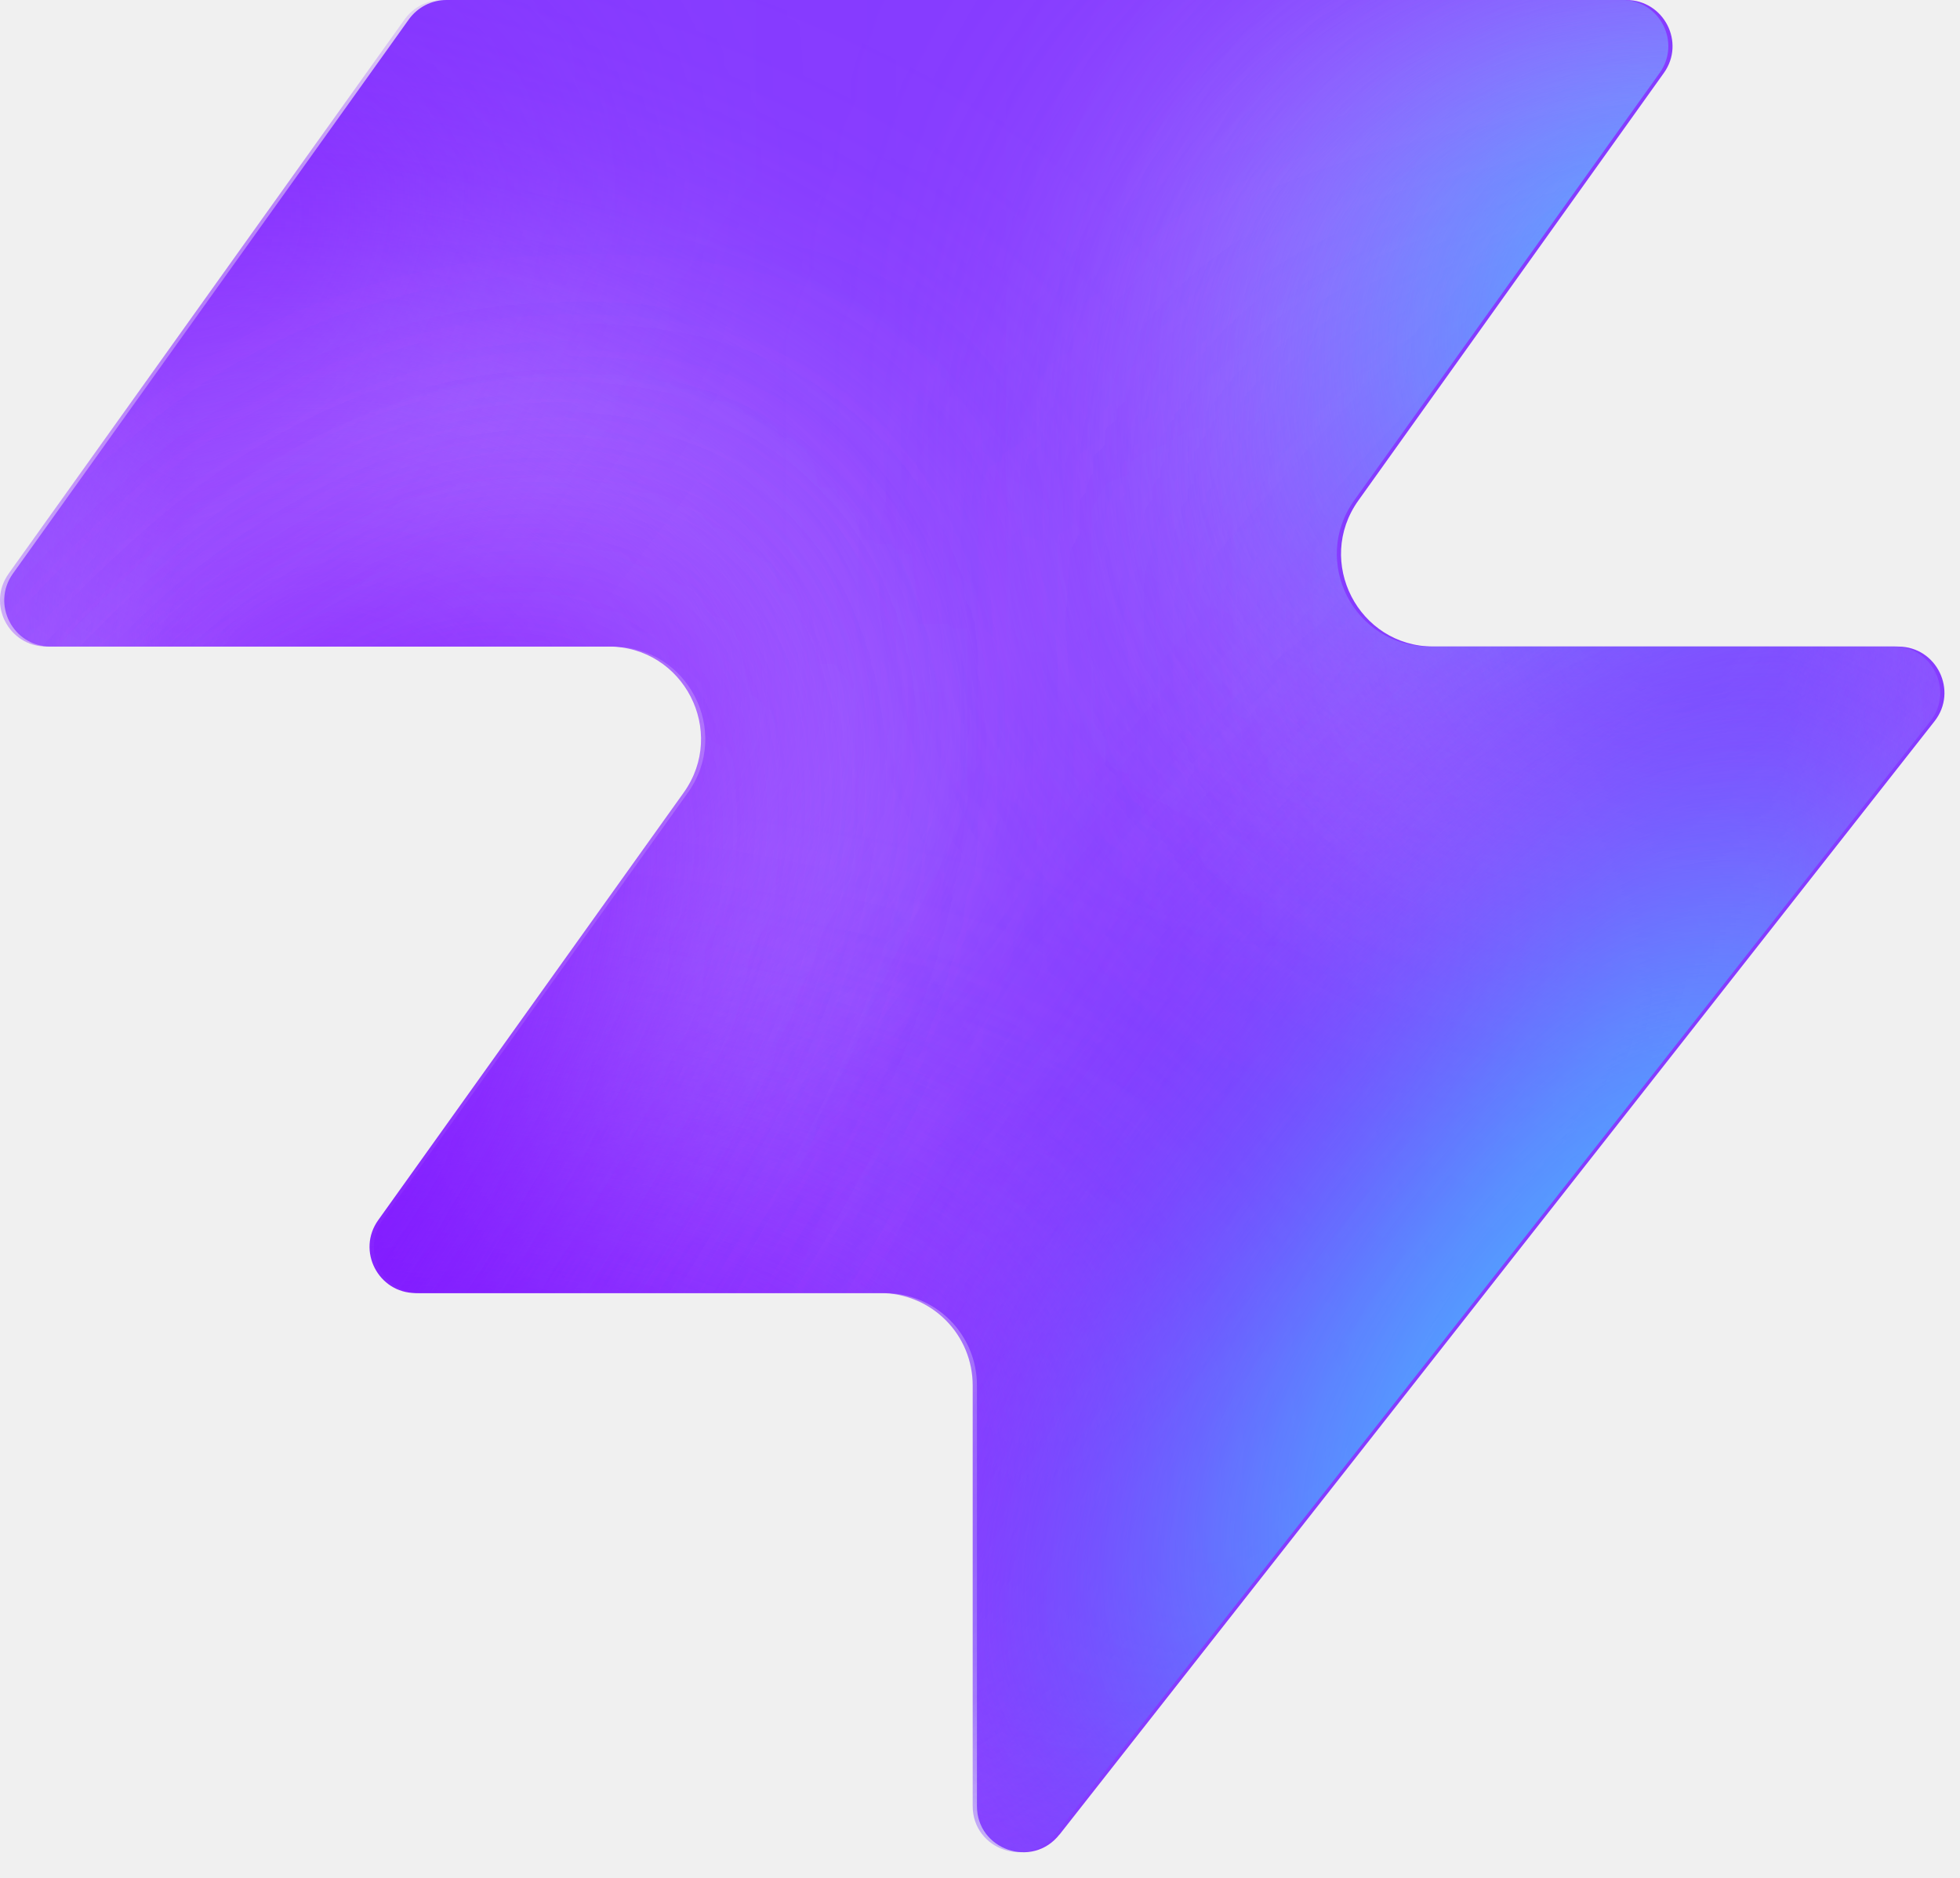
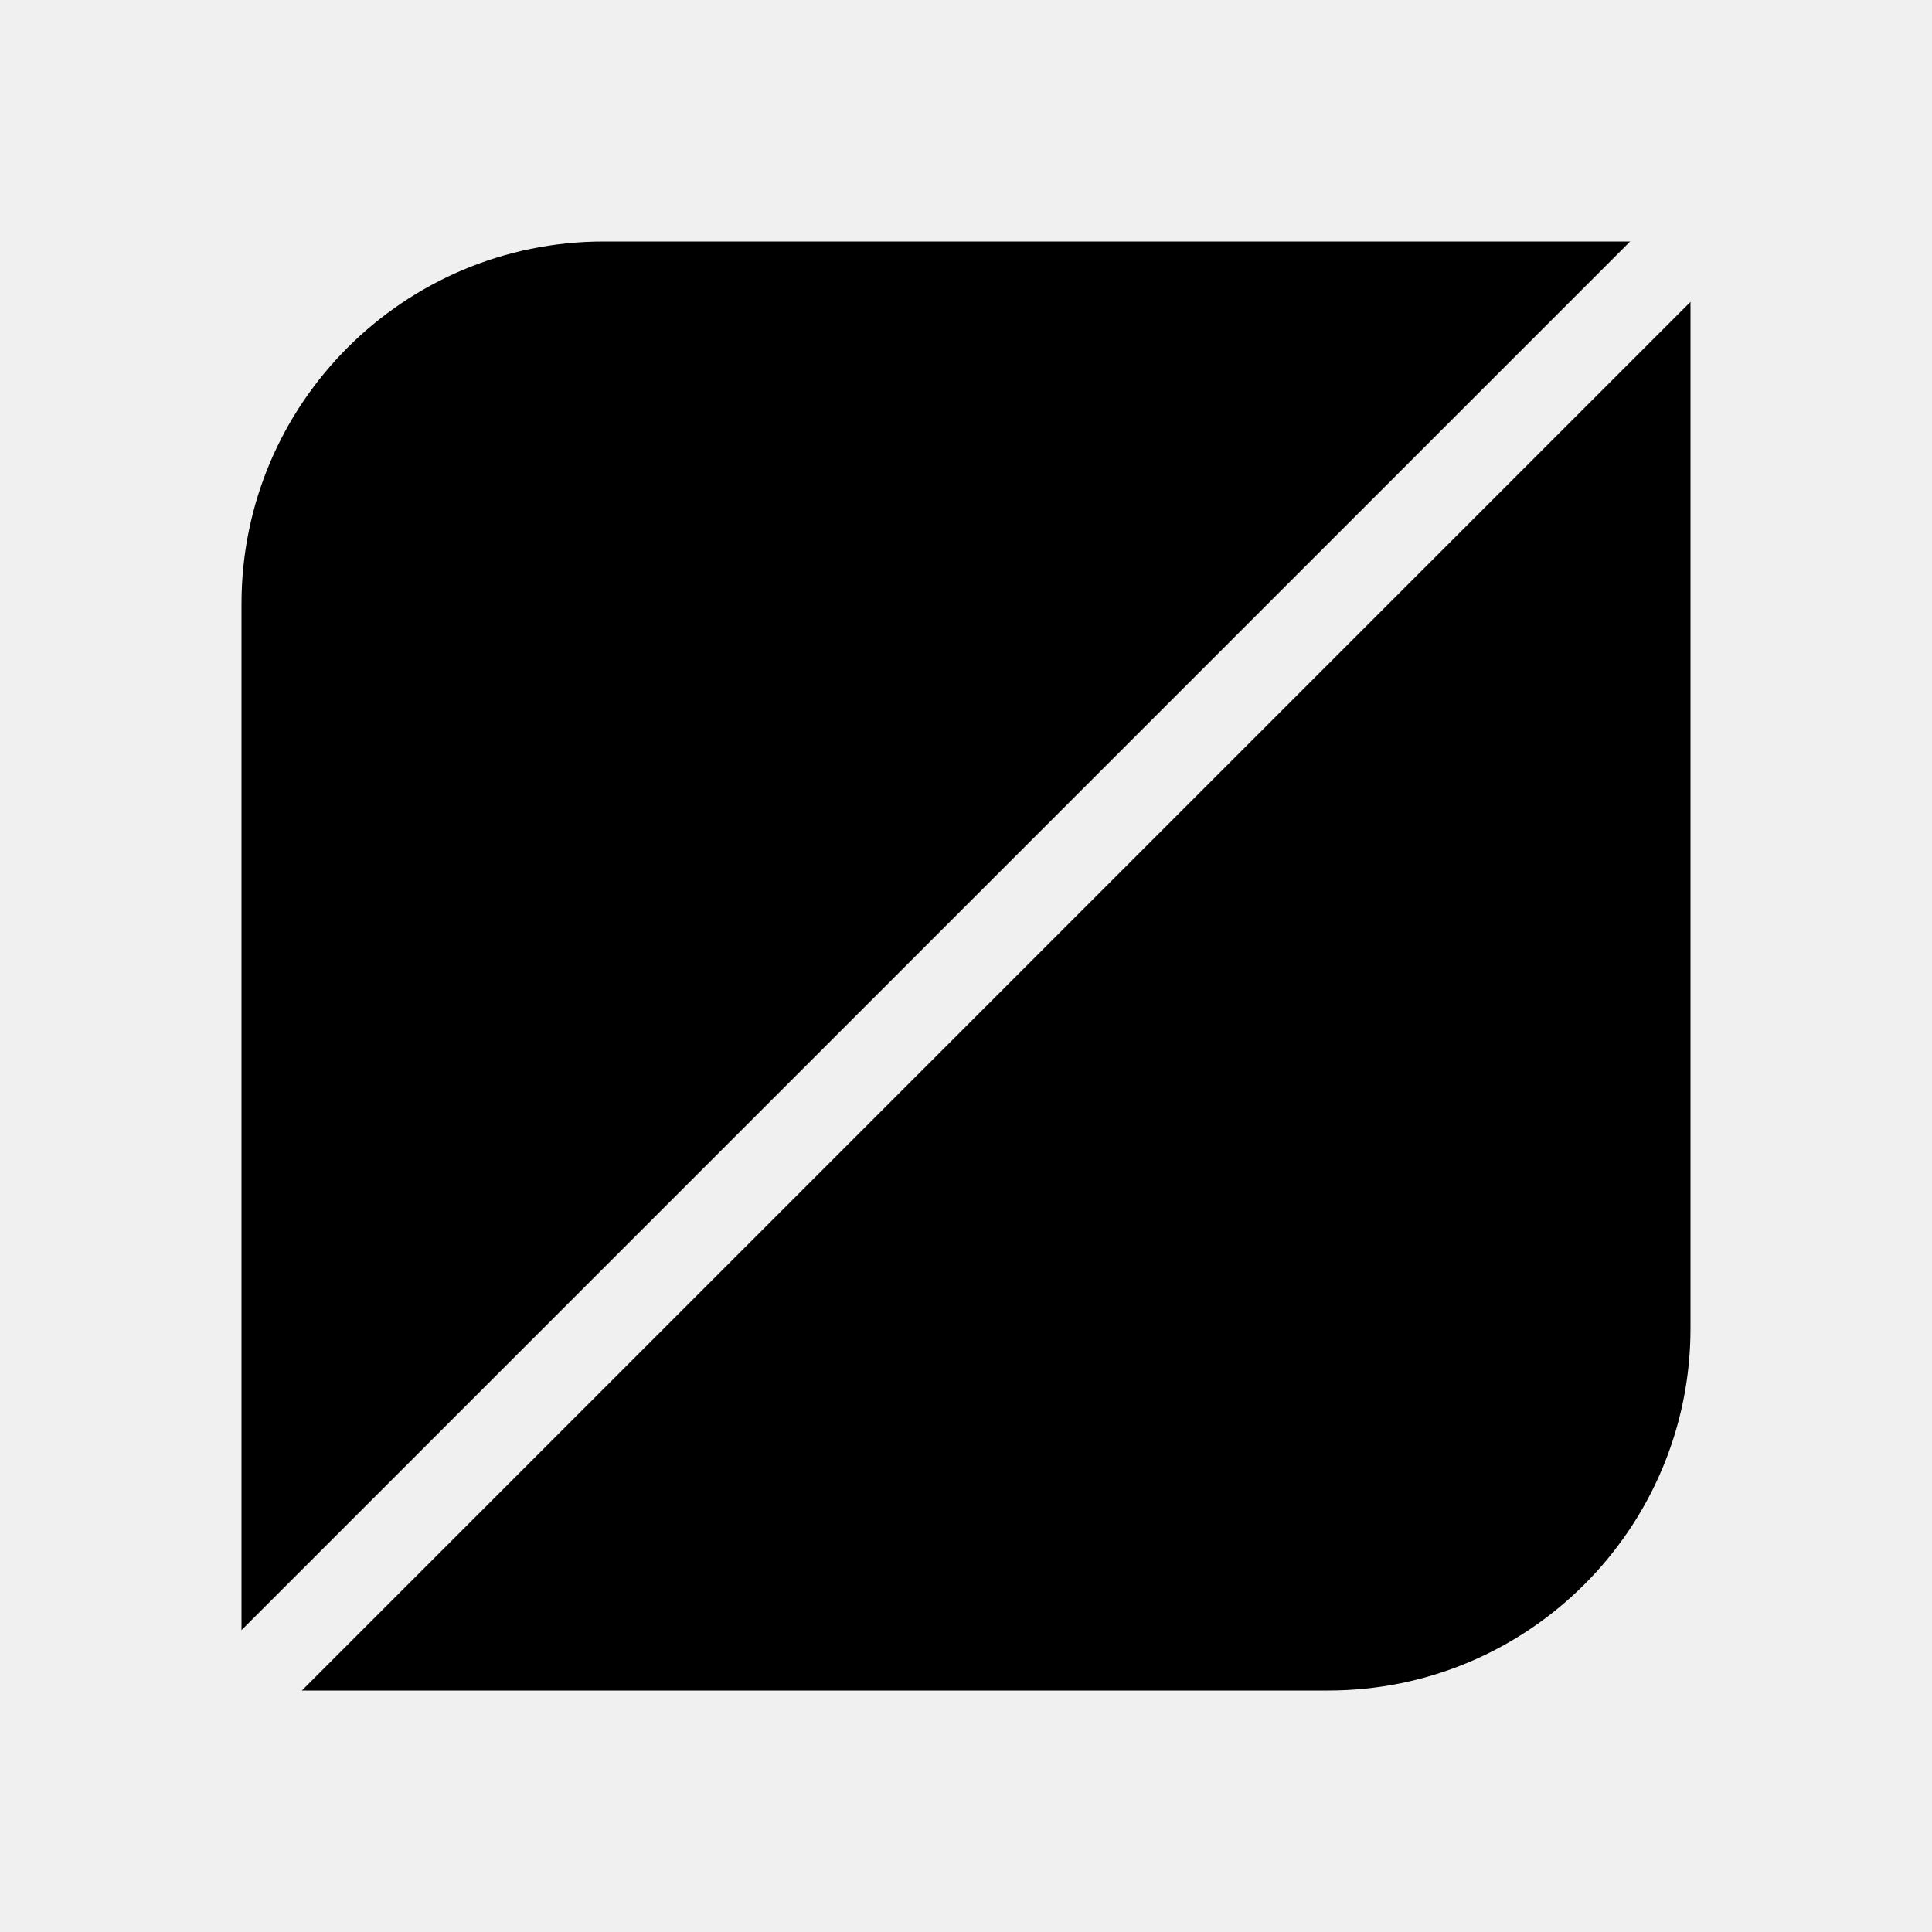
- <svg xmlns="http://www.w3.org/2000/svg" width="48" height="46" fill="none" viewBox="0 0 48 46">
-   <path fill="#863bff" d="M25.946 44.938c-.664.845-2.021.375-2.021-.698V33.937a2.26 2.26 0 0 0-2.262-2.262H10.287c-.92 0-1.456-1.04-.92-1.788l7.48-10.471c1.07-1.497 0-3.578-1.842-3.578H1.237c-.92 0-1.456-1.04-.92-1.788L10.013.474c.214-.297.556-.474.92-.474h28.894c.92 0 1.456 1.04.92 1.788l-7.48 10.471c-1.07 1.498 0 3.579 1.842 3.579h11.377c.943 0 1.473 1.088.89 1.83L25.947 44.94z" style="fill:#863bff;fill:color(display-p3 .525 .23 1);fill-opacity:1" />
-   <mask id="a" width="48" height="46" x="0" y="0" maskUnits="userSpaceOnUse" style="mask-type:alpha">
-     <path fill="#000" d="M25.842 44.938c-.664.844-2.021.375-2.021-.698V33.937a2.26 2.26 0 0 0-2.262-2.262H10.183c-.92 0-1.456-1.04-.92-1.788l7.48-10.471c1.07-1.498 0-3.579-1.842-3.579H1.133c-.92 0-1.456-1.04-.92-1.787L9.91.473c.214-.297.556-.474.92-.474h28.894c.92 0 1.456 1.04.92 1.788l-7.48 10.471c-1.07 1.498 0 3.578 1.842 3.578h11.377c.943 0 1.473 1.088.89 1.832L25.843 44.94z" style="fill:#000;fill-opacity:1" />
-   </mask>
-   <g mask="url(#a)">
-     <g filter="url(#b)">
-       <ellipse cx="5.508" cy="14.704" fill="#ede6ff" rx="5.508" ry="14.704" style="fill:#ede6ff;fill:color(display-p3 .927 .903 1);fill-opacity:1" transform="matrix(.00324 1 1 -.00324 -4.47 31.516)" />
-     </g>
-     <g filter="url(#c)">
-       <ellipse cx="10.399" cy="29.851" fill="#ede6ff" rx="10.399" ry="29.851" style="fill:#ede6ff;fill:color(display-p3 .927 .903 1);fill-opacity:1" transform="matrix(.00324 1 1 -.00324 -39.328 7.883)" />
-     </g>
-     <g filter="url(#d)">
-       <ellipse cx="5.508" cy="30.487" fill="#7e14ff" rx="5.508" ry="30.487" style="fill:#7e14ff;fill:color(display-p3 .492 .077 1);fill-opacity:1" transform="rotate(89.814 -25.913 -14.639)scale(1 -1)" />
-     </g>
-     <g filter="url(#e)">
-       <ellipse cx="5.508" cy="30.599" fill="#7e14ff" rx="5.508" ry="30.599" style="fill:#7e14ff;fill:color(display-p3 .492 .077 1);fill-opacity:1" transform="rotate(89.814 -32.644 -3.334)scale(1 -1)" />
-     </g>
-     <g filter="url(#f)">
-       <ellipse cx="5.508" cy="30.599" fill="#7e14ff" rx="5.508" ry="30.599" style="fill:#7e14ff;fill:color(display-p3 .492 .077 1);fill-opacity:1" transform="matrix(.00324 1 1 -.00324 -34.34 30.47)" />
-     </g>
-     <g filter="url(#g)">
-       <ellipse cx="14.072" cy="22.078" fill="#ede6ff" rx="14.072" ry="22.078" style="fill:#ede6ff;fill:color(display-p3 .927 .903 1);fill-opacity:1" transform="rotate(93.35 24.506 48.493)scale(-1 1)" />
-     </g>
-     <g filter="url(#h)">
-       <ellipse cx="3.47" cy="21.501" fill="#7e14ff" rx="3.47" ry="21.501" style="fill:#7e14ff;fill:color(display-p3 .492 .077 1);fill-opacity:1" transform="rotate(89.009 28.708 47.59)scale(-1 1)" />
-     </g>
-     <g filter="url(#i)">
-       <ellipse cx="3.47" cy="21.501" fill="#7e14ff" rx="3.47" ry="21.501" style="fill:#7e14ff;fill:color(display-p3 .492 .077 1);fill-opacity:1" transform="rotate(89.009 28.708 47.59)scale(-1 1)" />
-     </g>
-     <g filter="url(#j)">
-       <ellipse cx=".387" cy="8.972" fill="#7e14ff" rx="4.407" ry="29.108" style="fill:#7e14ff;fill:color(display-p3 .492 .077 1);fill-opacity:1" transform="rotate(39.51 .387 8.972)" />
-     </g>
-     <g filter="url(#k)">
-       <ellipse cx="47.523" cy="-6.092" fill="#7e14ff" rx="4.407" ry="29.108" style="fill:#7e14ff;fill:color(display-p3 .492 .077 1);fill-opacity:1" transform="rotate(37.892 47.523 -6.092)" />
-     </g>
-     <g filter="url(#l)">
-       <ellipse cx="41.412" cy="6.333" fill="#47bfff" rx="5.971" ry="9.665" style="fill:#47bfff;fill:color(display-p3 .28 .748 1);fill-opacity:1" transform="rotate(37.892 41.412 6.333)" />
-     </g>
-     <g filter="url(#m)">
-       <ellipse cx="-1.879" cy="38.332" fill="#7e14ff" rx="4.407" ry="29.108" style="fill:#7e14ff;fill:color(display-p3 .492 .077 1);fill-opacity:1" transform="rotate(37.892 -1.88 38.332)" />
-     </g>
-     <g filter="url(#n)">
-       <ellipse cx="-1.879" cy="38.332" fill="#7e14ff" rx="4.407" ry="29.108" style="fill:#7e14ff;fill:color(display-p3 .492 .077 1);fill-opacity:1" transform="rotate(37.892 -1.88 38.332)" />
-     </g>
-     <g filter="url(#o)">
-       <ellipse cx="35.651" cy="29.907" fill="#7e14ff" rx="4.407" ry="29.108" style="fill:#7e14ff;fill:color(display-p3 .492 .077 1);fill-opacity:1" transform="rotate(37.892 35.651 29.907)" />
-     </g>
-     <g filter="url(#p)">
-       <ellipse cx="38.418" cy="32.4" fill="#47bfff" rx="5.971" ry="15.297" style="fill:#47bfff;fill:color(display-p3 .28 .748 1);fill-opacity:1" transform="rotate(37.892 38.418 32.4)" />
-     </g>
-   </g>
-   <defs>
-     <filter id="b" width="60.045" height="41.654" x="-19.77" y="16.149" color-interpolation-filters="sRGB" filterUnits="userSpaceOnUse">
-       <feFlood flood-opacity="0" result="BackgroundImageFix" />
-       <feBlend in="SourceGraphic" in2="BackgroundImageFix" result="shape" />
-       <feGaussianBlur result="effect1_foregroundBlur_2002_17158" stdDeviation="7.659" />
-     </filter>
-     <filter id="c" width="90.34" height="51.437" x="-54.613" y="-7.533" color-interpolation-filters="sRGB" filterUnits="userSpaceOnUse">
-       <feFlood flood-opacity="0" result="BackgroundImageFix" />
-       <feBlend in="SourceGraphic" in2="BackgroundImageFix" result="shape" />
-       <feGaussianBlur result="effect1_foregroundBlur_2002_17158" stdDeviation="7.659" />
-     </filter>
-     <filter id="d" width="79.355" height="29.4" x="-49.64" y="2.03" color-interpolation-filters="sRGB" filterUnits="userSpaceOnUse">
-       <feFlood flood-opacity="0" result="BackgroundImageFix" />
-       <feBlend in="SourceGraphic" in2="BackgroundImageFix" result="shape" />
-       <feGaussianBlur result="effect1_foregroundBlur_2002_17158" stdDeviation="4.596" />
-     </filter>
-     <filter id="e" width="79.579" height="29.4" x="-45.045" y="20.029" color-interpolation-filters="sRGB" filterUnits="userSpaceOnUse">
-       <feFlood flood-opacity="0" result="BackgroundImageFix" />
-       <feBlend in="SourceGraphic" in2="BackgroundImageFix" result="shape" />
-       <feGaussianBlur result="effect1_foregroundBlur_2002_17158" stdDeviation="4.596" />
-     </filter>
-     <filter id="f" width="79.579" height="29.4" x="-43.513" y="21.178" color-interpolation-filters="sRGB" filterUnits="userSpaceOnUse">
-       <feFlood flood-opacity="0" result="BackgroundImageFix" />
-       <feBlend in="SourceGraphic" in2="BackgroundImageFix" result="shape" />
-       <feGaussianBlur result="effect1_foregroundBlur_2002_17158" stdDeviation="4.596" />
-     </filter>
-     <filter id="g" width="74.749" height="58.852" x="15.756" y="-17.901" color-interpolation-filters="sRGB" filterUnits="userSpaceOnUse">
-       <feFlood flood-opacity="0" result="BackgroundImageFix" />
-       <feBlend in="SourceGraphic" in2="BackgroundImageFix" result="shape" />
-       <feGaussianBlur result="effect1_foregroundBlur_2002_17158" stdDeviation="7.659" />
-     </filter>
-     <filter id="h" width="61.377" height="25.362" x="23.548" y="2.284" color-interpolation-filters="sRGB" filterUnits="userSpaceOnUse">
-       <feFlood flood-opacity="0" result="BackgroundImageFix" />
-       <feBlend in="SourceGraphic" in2="BackgroundImageFix" result="shape" />
-       <feGaussianBlur result="effect1_foregroundBlur_2002_17158" stdDeviation="4.596" />
-     </filter>
-     <filter id="i" width="61.377" height="25.362" x="23.548" y="2.284" color-interpolation-filters="sRGB" filterUnits="userSpaceOnUse">
-       <feFlood flood-opacity="0" result="BackgroundImageFix" />
-       <feBlend in="SourceGraphic" in2="BackgroundImageFix" result="shape" />
-       <feGaussianBlur result="effect1_foregroundBlur_2002_17158" stdDeviation="4.596" />
-     </filter>
-     <filter id="j" width="56.045" height="63.649" x="-27.636" y="-22.853" color-interpolation-filters="sRGB" filterUnits="userSpaceOnUse">
-       <feFlood flood-opacity="0" result="BackgroundImageFix" />
-       <feBlend in="SourceGraphic" in2="BackgroundImageFix" result="shape" />
-       <feGaussianBlur result="effect1_foregroundBlur_2002_17158" stdDeviation="4.596" />
-     </filter>
-     <filter id="k" width="54.814" height="64.646" x="20.116" y="-38.415" color-interpolation-filters="sRGB" filterUnits="userSpaceOnUse">
-       <feFlood flood-opacity="0" result="BackgroundImageFix" />
-       <feBlend in="SourceGraphic" in2="BackgroundImageFix" result="shape" />
-       <feGaussianBlur result="effect1_foregroundBlur_2002_17158" stdDeviation="4.596" />
-     </filter>
-     <filter id="l" width="33.541" height="35.313" x="24.641" y="-11.323" color-interpolation-filters="sRGB" filterUnits="userSpaceOnUse">
-       <feFlood flood-opacity="0" result="BackgroundImageFix" />
-       <feBlend in="SourceGraphic" in2="BackgroundImageFix" result="shape" />
-       <feGaussianBlur result="effect1_foregroundBlur_2002_17158" stdDeviation="4.596" />
-     </filter>
-     <filter id="m" width="54.814" height="64.646" x="-29.286" y="6.009" color-interpolation-filters="sRGB" filterUnits="userSpaceOnUse">
-       <feFlood flood-opacity="0" result="BackgroundImageFix" />
-       <feBlend in="SourceGraphic" in2="BackgroundImageFix" result="shape" />
-       <feGaussianBlur result="effect1_foregroundBlur_2002_17158" stdDeviation="4.596" />
-     </filter>
-     <filter id="n" width="54.814" height="64.646" x="-29.286" y="6.009" color-interpolation-filters="sRGB" filterUnits="userSpaceOnUse">
-       <feFlood flood-opacity="0" result="BackgroundImageFix" />
-       <feBlend in="SourceGraphic" in2="BackgroundImageFix" result="shape" />
-       <feGaussianBlur result="effect1_foregroundBlur_2002_17158" stdDeviation="4.596" />
-     </filter>
-     <filter id="o" width="54.814" height="64.646" x="8.244" y="-2.416" color-interpolation-filters="sRGB" filterUnits="userSpaceOnUse">
-       <feFlood flood-opacity="0" result="BackgroundImageFix" />
-       <feBlend in="SourceGraphic" in2="BackgroundImageFix" result="shape" />
-       <feGaussianBlur result="effect1_foregroundBlur_2002_17158" stdDeviation="4.596" />
-     </filter>
-     <filter id="p" width="39.409" height="43.623" x="18.713" y="10.588" color-interpolation-filters="sRGB" filterUnits="userSpaceOnUse">
-       <feFlood flood-opacity="0" result="BackgroundImageFix" />
-       <feBlend in="SourceGraphic" in2="BackgroundImageFix" result="shape" />
-       <feGaussianBlur result="effect1_foregroundBlur_2002_17158" stdDeviation="4.596" />
-     </filter>
-   </defs>
+ <svg xmlns="http://www.w3.org/2000/svg" width="32" height="32" viewBox="0 0 32 32">
+   <style>
+     path { fill: black; }
+     @media (prefers-color-scheme: dark) {
+       path { fill: white; }
+     }
+   </style>
+   <path d="M4 10 A 6 6 0 0 1 10 4 L 27 4 L 4 27 Z" />
+   <path d="M28 22 A 6 6 0 0 1 22 28 L 5 28 L 28 5 Z" />
</svg>
